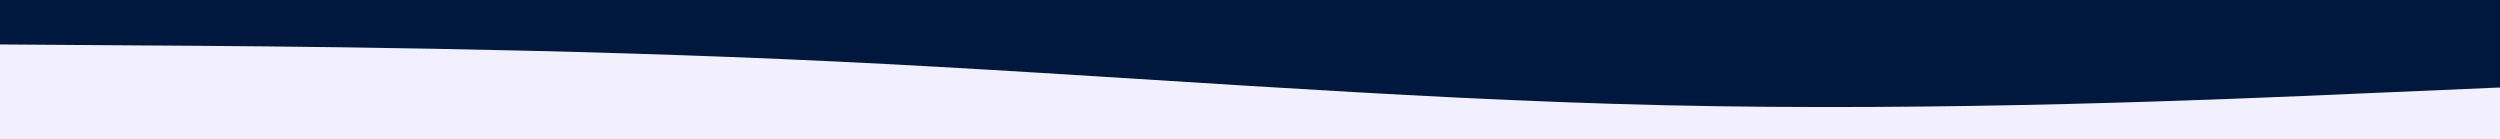
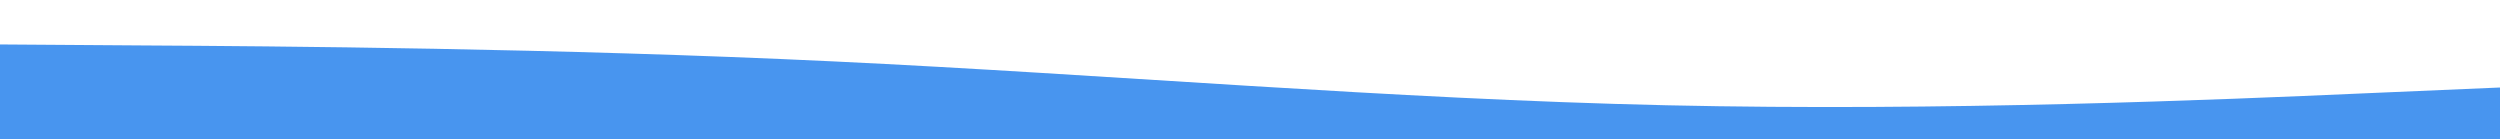
<svg xmlns="http://www.w3.org/2000/svg" id="visual" viewBox="0 0 1800 100" width="1800" height="100" version="1.1">
-   <rect x="0" y="0" width="1800" height="100" fill="#00183d" />
-   <path d="M0 32L100 32.7C200 33.3 400 34.7 600 44.2C800 53.7 1000 71.3 1200 75.8C1400 80.3 1600 71.7 1700 67.3L1800 63L1800 101L1700 101C1600 101 1400 101 1200 101C1000 101 800 101 600 101C400 101 200 101 100 101L0 101Z" fill="#f2f0ff" stroke-linecap="round" stroke-linejoin="miter" />
+   <rect x="0" y="0" width="1800" height="100" fill="#ffffff" />
+   <path d="M0 32L100 32.7C200 33.3 400 34.7 600 44.2C800 53.7 1000 71.3 1200 75.8C1400 80.3 1600 71.7 1700 67.3L1800 63L1800 101L1700 101C1600 101 1400 101 1200 101C1000 101 800 101 600 101C400 101 200 101 100 101L0 101Z" fill="#4895ef" stroke-linecap="round" stroke-linejoin="miter" />
</svg>
